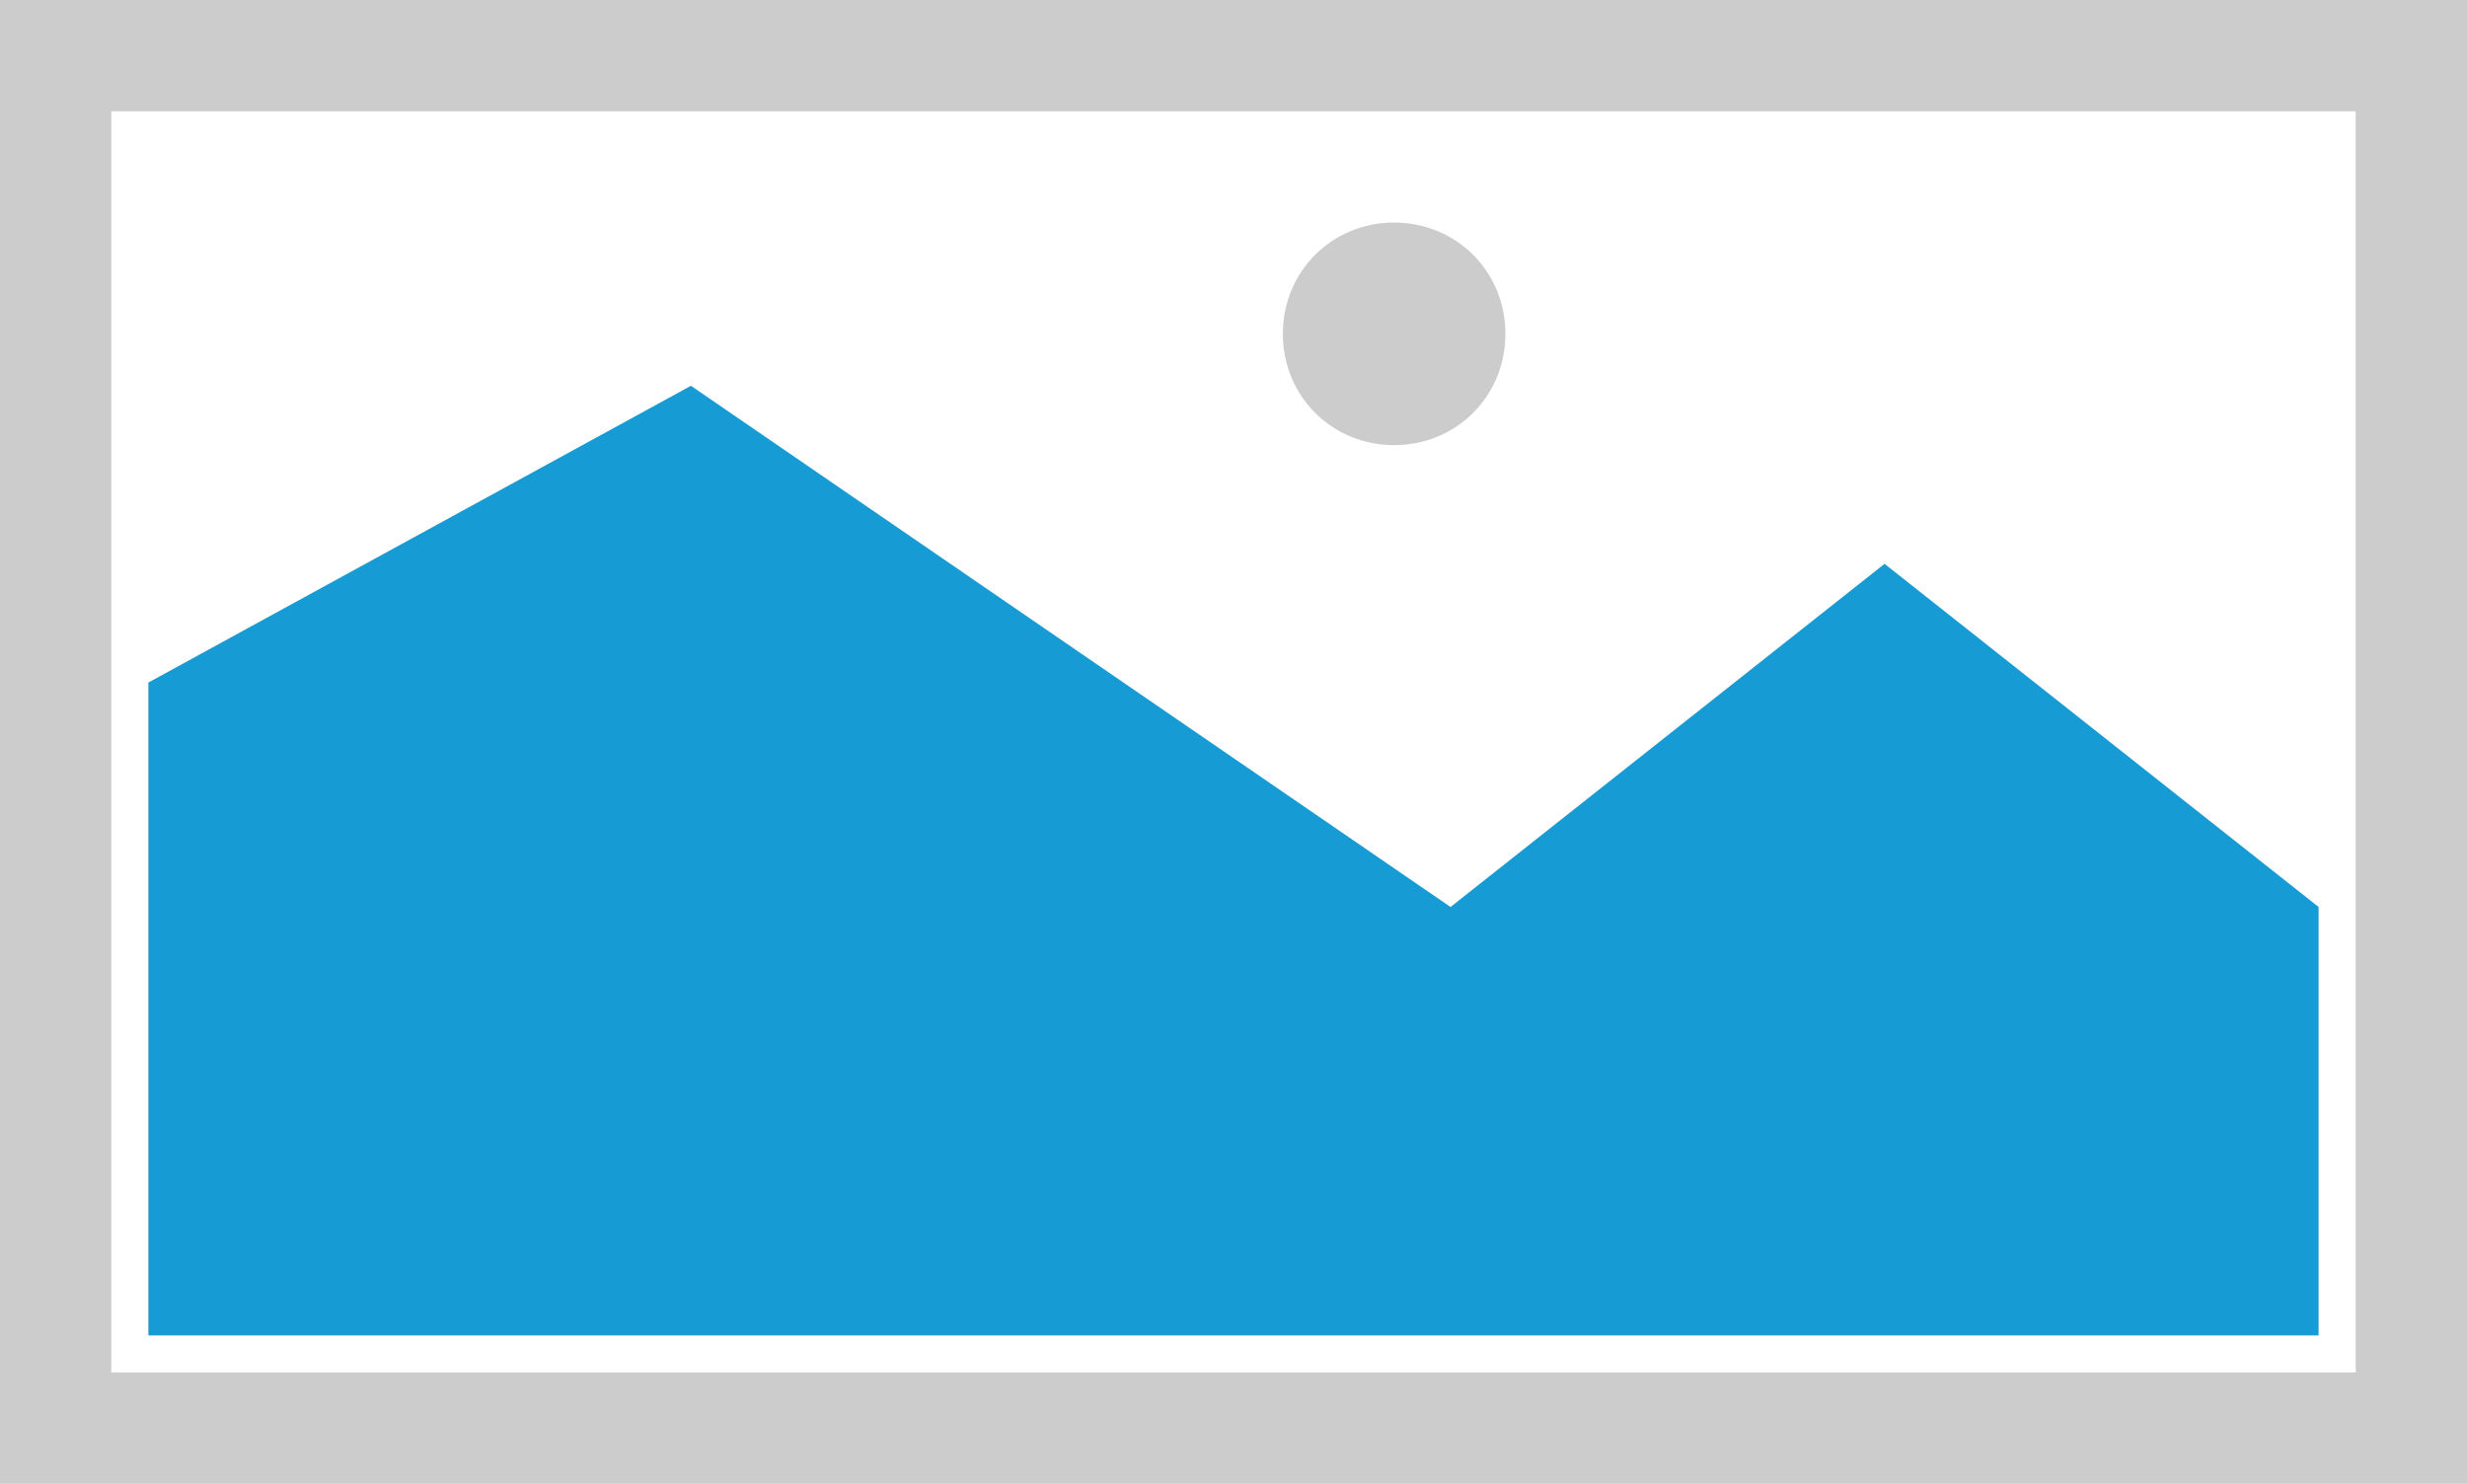
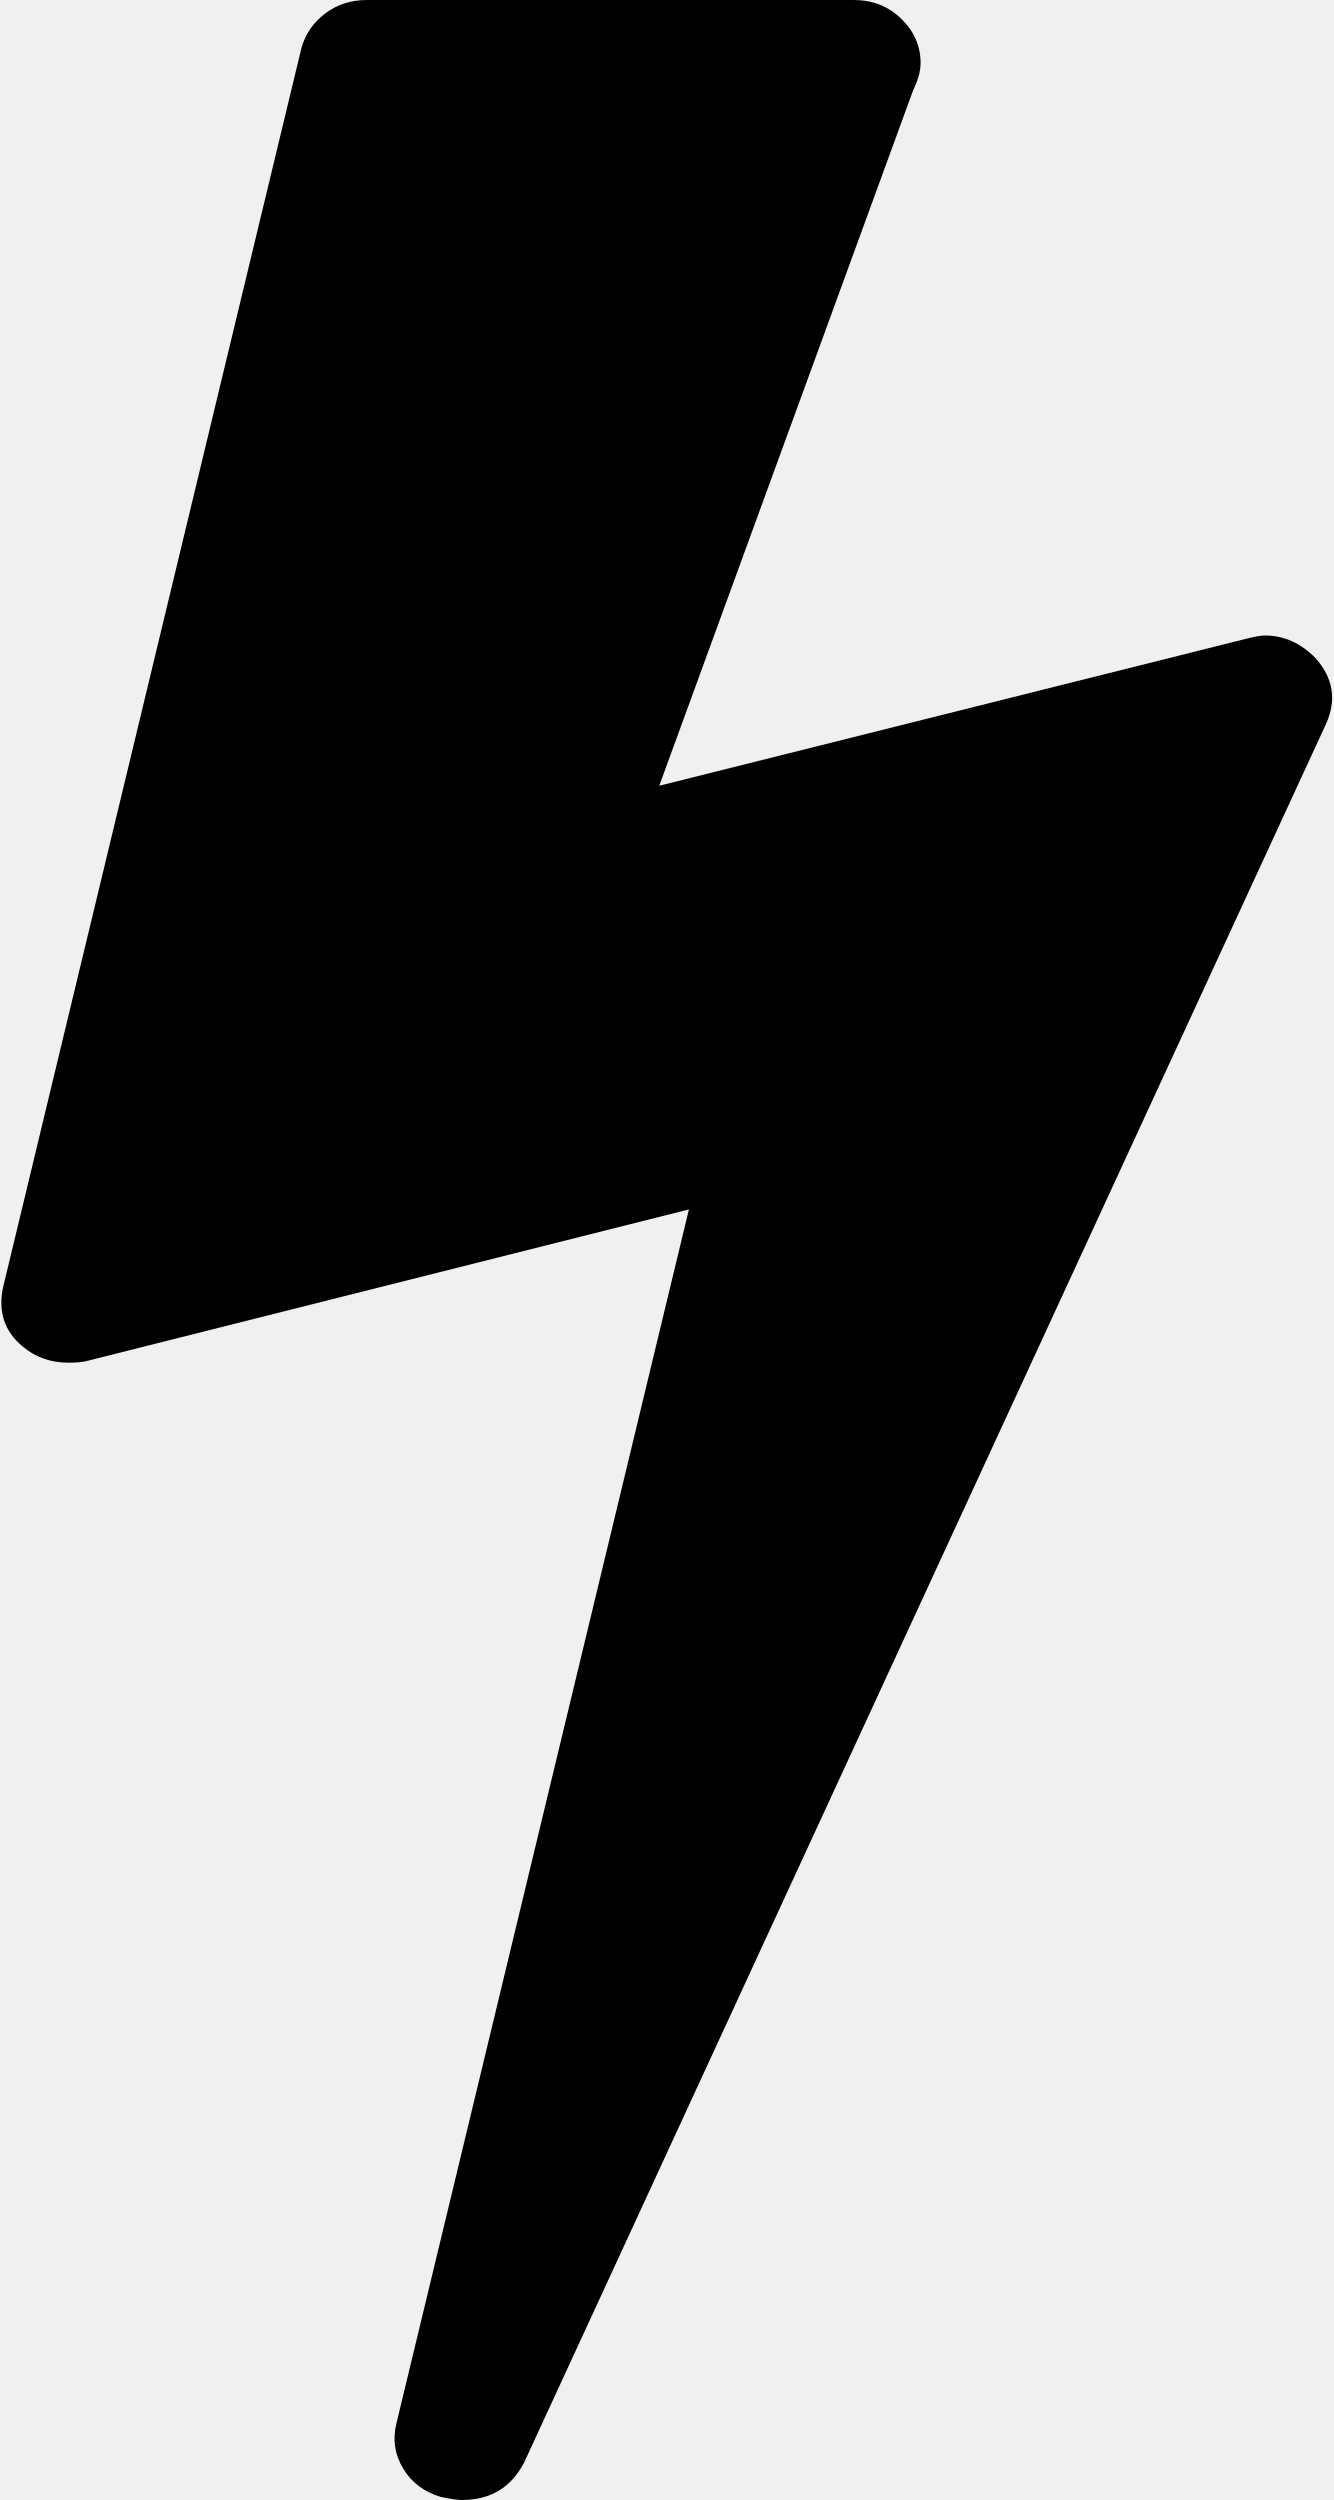
- <svg xmlns="http://www.w3.org/2000/svg" version="1.1" width="133px" height="80px">
-   <g transform="matrix(1 0 0 1 -144 -200 )">
-     <path d="M 144 200  L 277 200  L 277 280  L 144 280  L 144 200  " fill-rule="nonzero" fill="#cccccc" stroke="none" />
-     <path d="M 150 206  L 271 206  L 271 274  L 150 274  L 150 206  " fill-rule="nonzero" fill="#ffffff" stroke="none" />
-     <path d="M 219.16 224  C 215.8 224  213.16 221.36  213.16 218  C 213.16 214.64  215.8 212  219.16 212  C 222.52 212  225.16 214.64  225.16 218  C 225.16 221.36  222.52 224  219.16 224  " fill-rule="nonzero" fill="#cccccc" stroke="none" />
-     <path d="M 152 272  L 152 236.8  L 181.25 220.8  L 222.2 248.902  L 245.6 230.4  L 269 248.902  L 269 272  L 152 272  " fill-rule="nonzero" fill="#169bd5" stroke="none" />
+ <svg xmlns="http://www.w3.org/2000/svg" version="1.1" width="16px" height="30px">
+   <g transform="matrix(1 0 0 1 -385 -33 )">
+     <path d="M 15.18 7.626  C 15.406 7.626  15.608 7.716  15.786 7.897  C 16 8.137  16.042 8.401  15.911 8.69  L 6.29 29.549  C 6.135 29.85  5.886 30  5.541 30  C 5.494 30  5.411 29.988  5.292 29.964  C 5.09 29.904  4.938 29.79  4.837 29.621  C 4.736 29.453  4.71 29.273  4.757 29.081  L 8.267 14.513  L 1.033 16.334  C 0.986 16.346  0.915 16.352  0.82 16.352  C 0.606 16.352  0.422 16.286  0.267 16.154  C 0.053 15.974  -0.024 15.739  0.036 15.451  L 3.617 0.577  C 3.664 0.409  3.759 0.27  3.902 0.162  C 4.045 0.054  4.211 0  4.401 0  L 10.245 0  C 10.471 0  10.661 0.075  10.815 0.225  C 10.97 0.376  11.047 0.553  11.047 0.757  C 11.047 0.853  11.017 0.962  10.958 1.082  L 7.911 9.429  L 14.967 7.662  C 15.062 7.638  15.133 7.626  15.18 7.626  Z " fill-rule="nonzero" fill="#000000" stroke="none" transform="matrix(1 0 0 1 385 33 )" />
  </g>
</svg>
